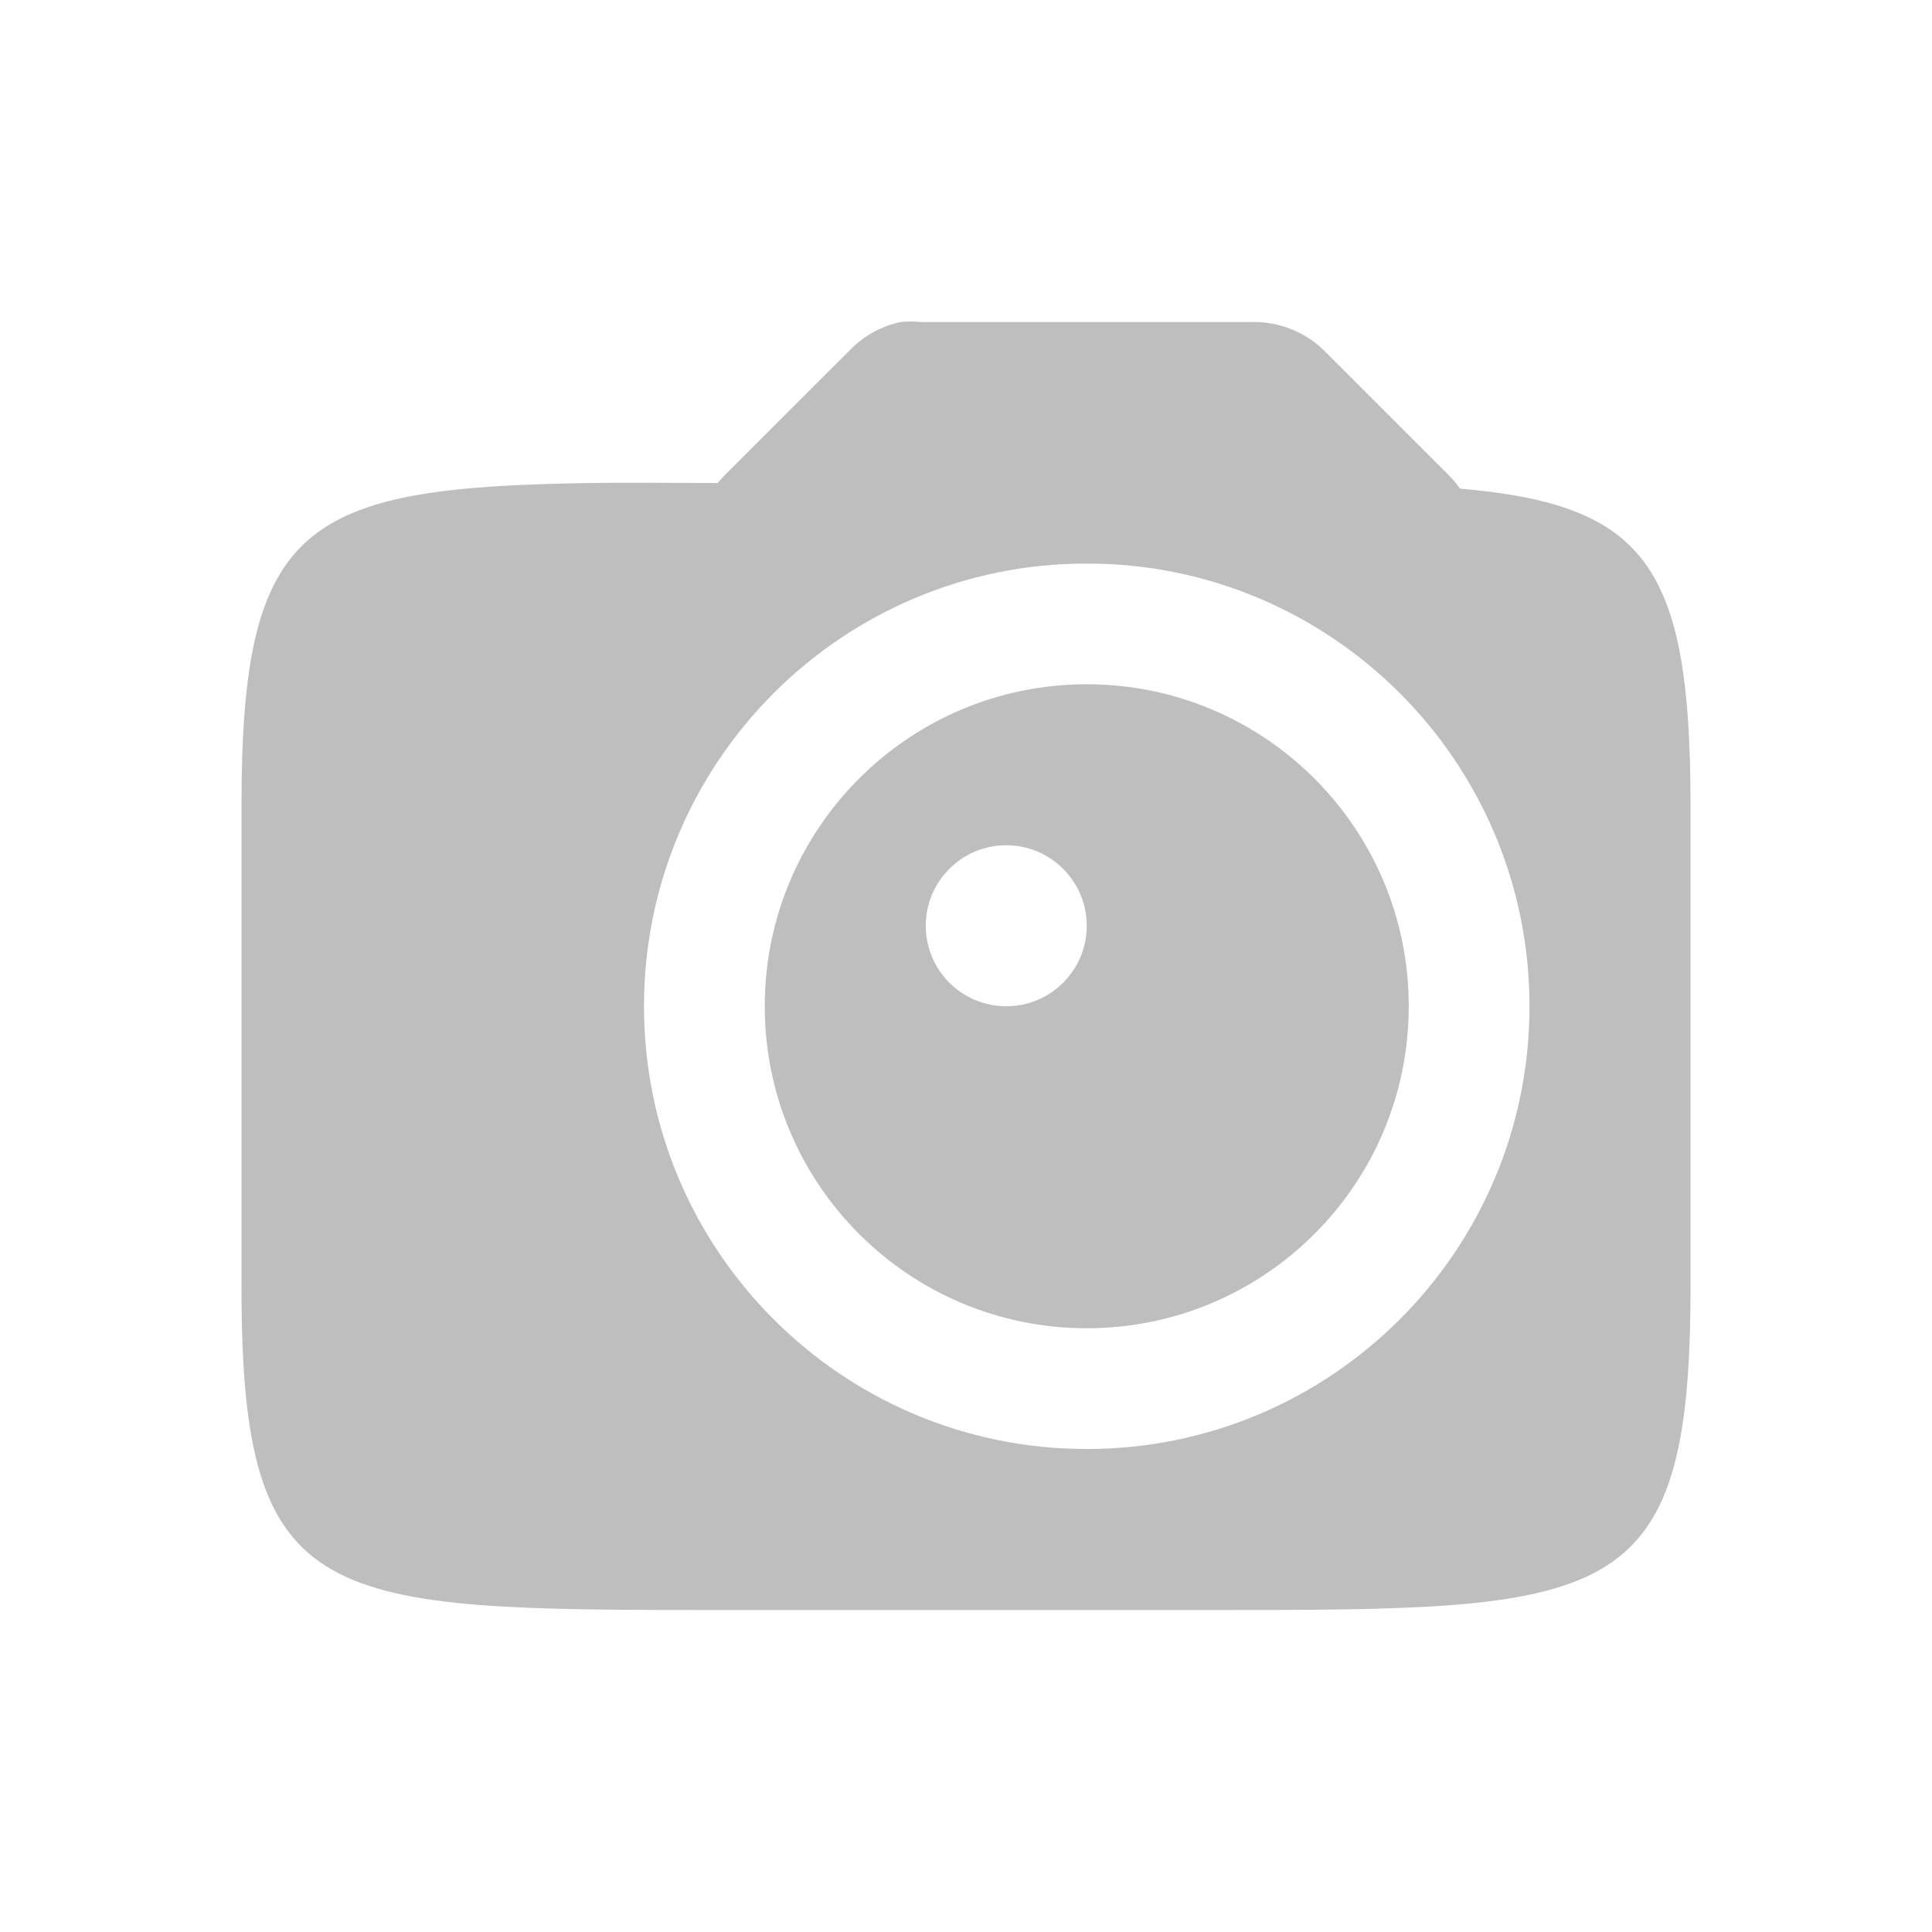
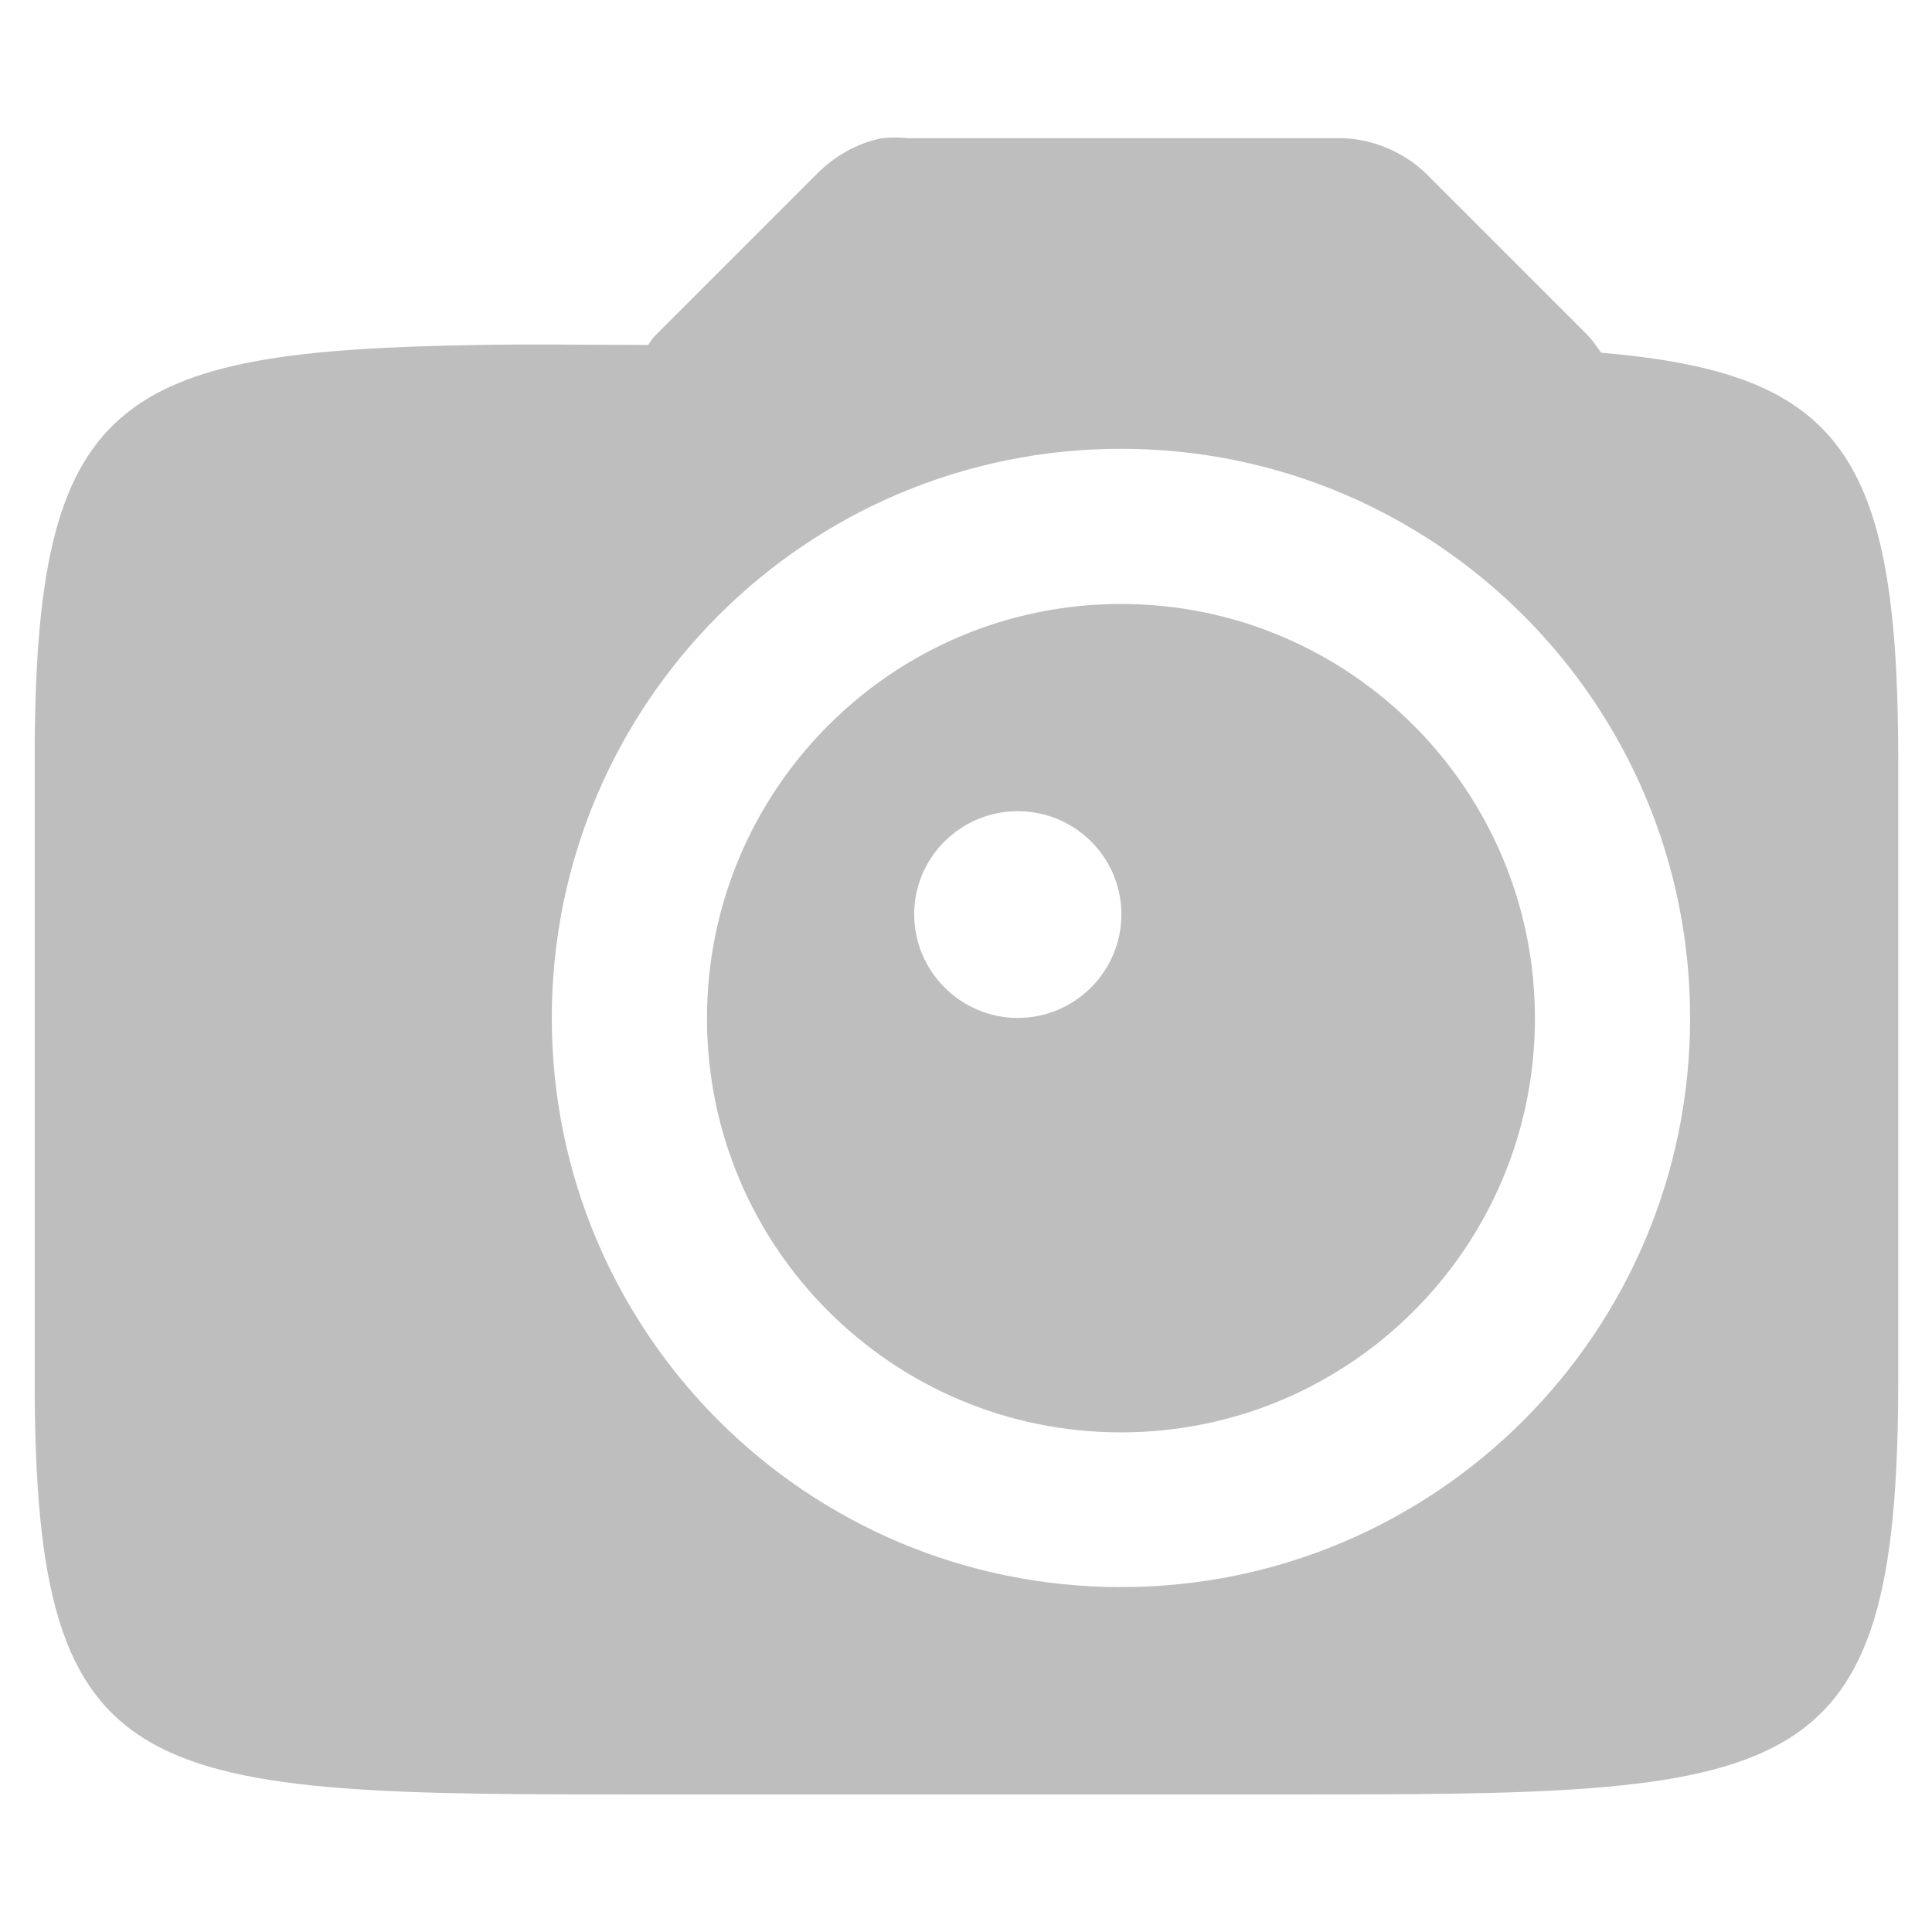
- <svg xmlns="http://www.w3.org/2000/svg" width="24" height="24" id="svg3140" version="1.1">
-   <defs id="defs3142" />
-   <g id="layer1" transform="translate(0,-1028.362)">
-     <rect style="color:#000000;fill:none;stroke:none;stroke-width:7.5;marker:none;visibility:visible;display:inline;overflow:visible;enable-background:accumulate" id="rect4198" width="36" height="36" x="0" y="1016.362" />
-     <g id="g4978" transform="translate(-60,548)">
-       <path style="color:#000000;fill:#bebebe;fill-opacity:1;fill-rule:nonzero;stroke:none;stroke-width:1;marker:none;visibility:visible;display:inline;overflow:visible;enable-background:accumulate" d="M 7.312 6 C 3.771 6.055 3 6.5 3 10 L 3 16 C 3 20 4 20 9 20 L 15 20 C 20 20 21 20 21 16 L 21 10 C 21 6 20 6 15 6 L 9 6 C 8.375 6 7.818 5.992 7.312 6 z M 13.5 7 C 16.538 7 19 9.462 19 12.5 C 19 15.538 16.538 18 13.5 18 C 10.462 18 8 15.538 8 12.5 C 8 9.462 10.462 7 13.5 7 z " transform="translate(60,480.3622)" id="path3802" />
-       <path style="fill:#bebebe;stroke:none;fill-opacity:1" d="m 71.188,484.362 c -0.236,0.05 -0.456,0.171 -0.625,0.344 L 69,486.268 c -0.282,0.28 -0.415,0.703 -0.344,1.094 l 9.688,0 C 78.415,486.971 78.282,486.549 78,486.268 l -1.562,-1.562 c -0.232,-0.223 -0.554,-0.349 -0.875,-0.344 l -4.125,0 c -0.083,-0.008 -0.167,-0.008 -0.25,0 z" id="path3776" />
-       <path style="color:#000000;fill:#bebebe;fill-opacity:1;fill-rule:nonzero;stroke:none;stroke-width:1;marker:none;visibility:visible;display:inline;overflow:visible;enable-background:accumulate" d="M 13.5 8.5 C 11.291 8.5 9.5 10.291 9.5 12.5 C 9.5 14.709 11.291 16.5 13.5 16.5 C 15.709 16.5 17.5 14.709 17.5 12.5 C 17.5 10.291 15.709 8.5 13.5 8.5 z M 12.5 10.5 C 13.052 10.5 13.5 10.948 13.5 11.5 C 13.5 12.052 13.052 12.5 12.5 12.5 C 11.948 12.5 11.5 12.052 11.5 11.5 C 11.5 10.948 11.948 10.5 12.5 10.5 z " transform="translate(60,480.3622)" id="path3806" />
-     </g>
+ <svg xmlns="http://www.w3.org/2000/svg" id="svg835" version="1.1" viewBox="0 0 4.233 4.233" height="16" width="16">
+   <defs id="defs829" />
+   <g transform="translate(0,-292.7667)" id="layer1">
+     <path id="path3802" d="m 1.932,293.069 v 4.5e-4 c -0.054,0.011 -0.103,0.039 -0.142,0.078 l -0.354,0.354 c -0.006,0.006 -0.011,0.014 -0.016,0.021 -0.134,-1.3e-4 -0.257,-0.002 -0.366,0 -0.803,0.012 -0.978,0.114 -0.978,0.908 v 1.361 c 0,0.907 0.227,0.907 1.361,0.907 h 1.361 c 1.134,0 1.361,-1e-5 1.361,-0.907 v -1.361 c 0,-0.672 -0.127,-0.846 -0.651,-0.891 -0.009,-0.013 -0.018,-0.026 -0.029,-0.038 l -0.354,-0.354 c -0.053,-0.051 -0.126,-0.08 -0.198,-0.078 H 1.989 c -0.019,-0.002 -0.038,-0.002 -0.057,0 z m 0.524,0.681 c 0.689,0 1.247,0.558 1.247,1.247 0,0.689 -0.558,1.247 -1.247,1.247 -0.689,0 -1.247,-0.558 -1.247,-1.247 0,-0.689 0.558,-1.247 1.247,-1.247 z m 0,0.34 c -0.501,0 -0.907,0.407 -0.907,0.908 0,0.501 0.406,0.907 0.907,0.907 0.501,0 0.907,-0.406 0.907,-0.907 0,-0.501 -0.406,-0.908 -0.907,-0.908 z M 2.23,294.544 c 0.125,0 0.227,0.101 0.227,0.226 0,0.125 -0.102,0.227 -0.227,0.227 -0.125,0 -0.227,-0.102 -0.227,-0.227 0,-0.125 0.102,-0.226 0.227,-0.226 z" style="color:#000000;display:inline;overflow:visible;visibility:visible;fill:#bebebe;fill-opacity:1;fill-rule:nonzero;stroke:none;stroke-width:0.227;marker:none;enable-background:accumulate" />
  </g>
</svg>
